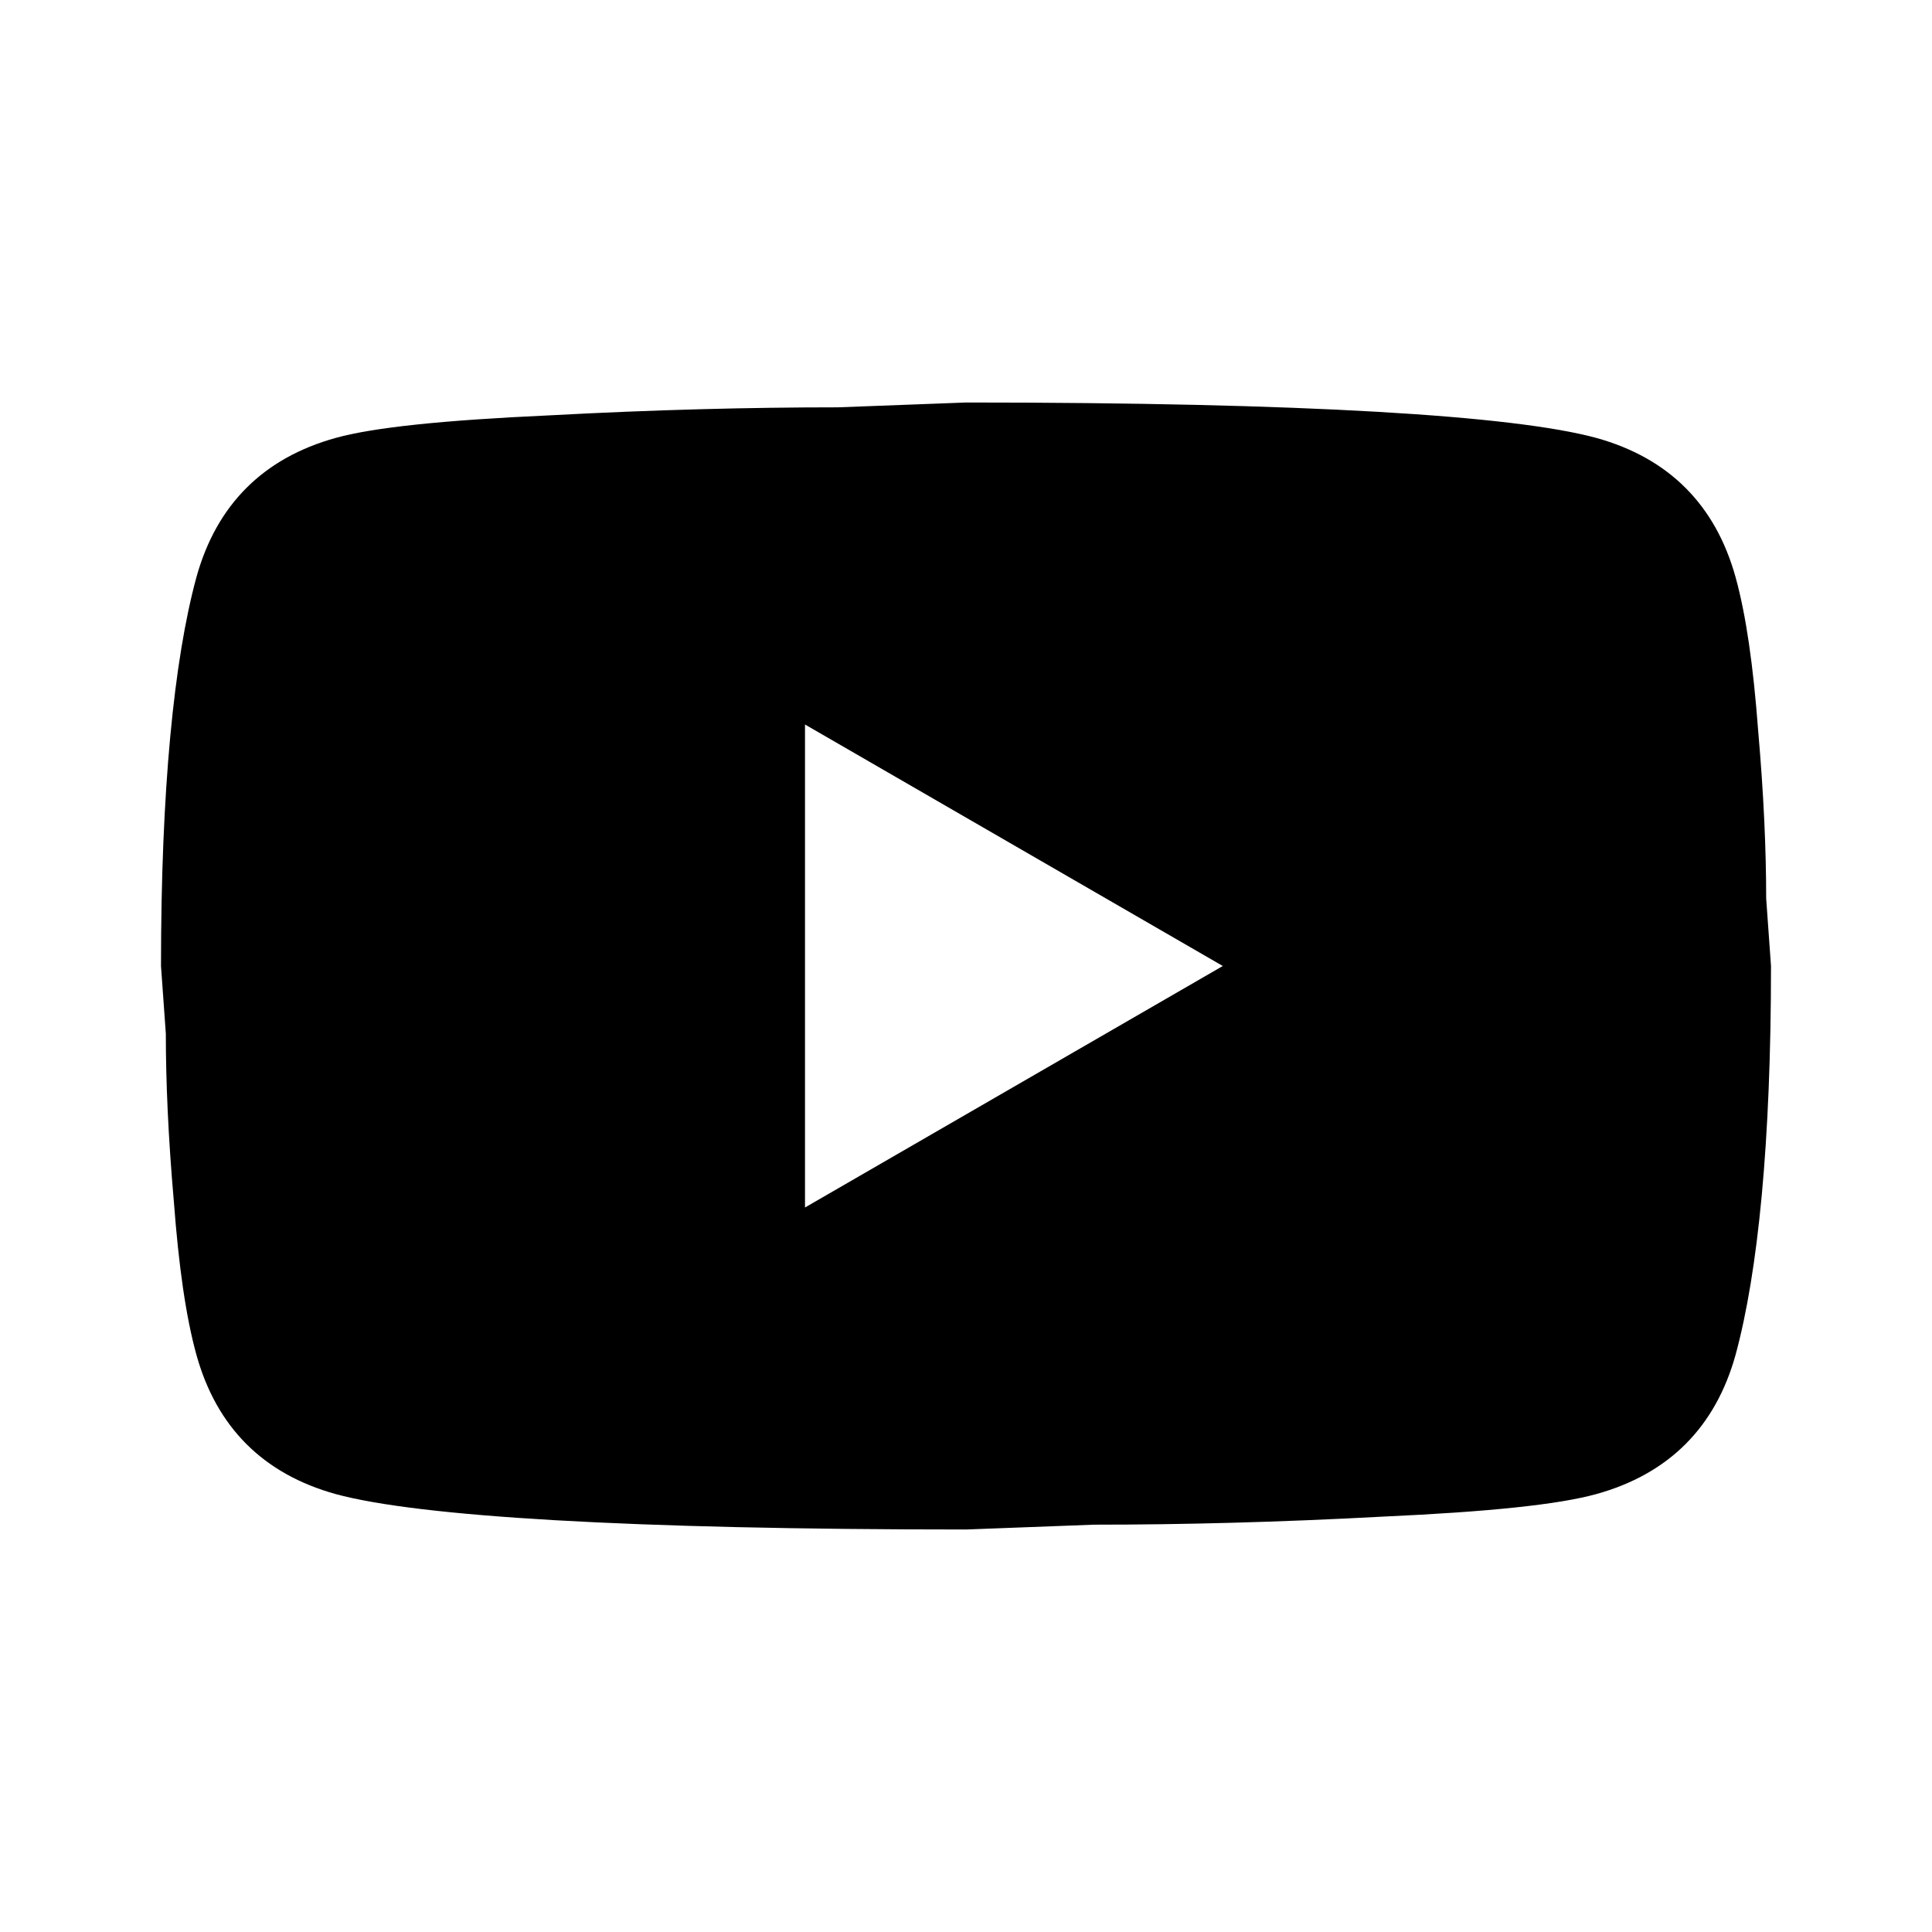
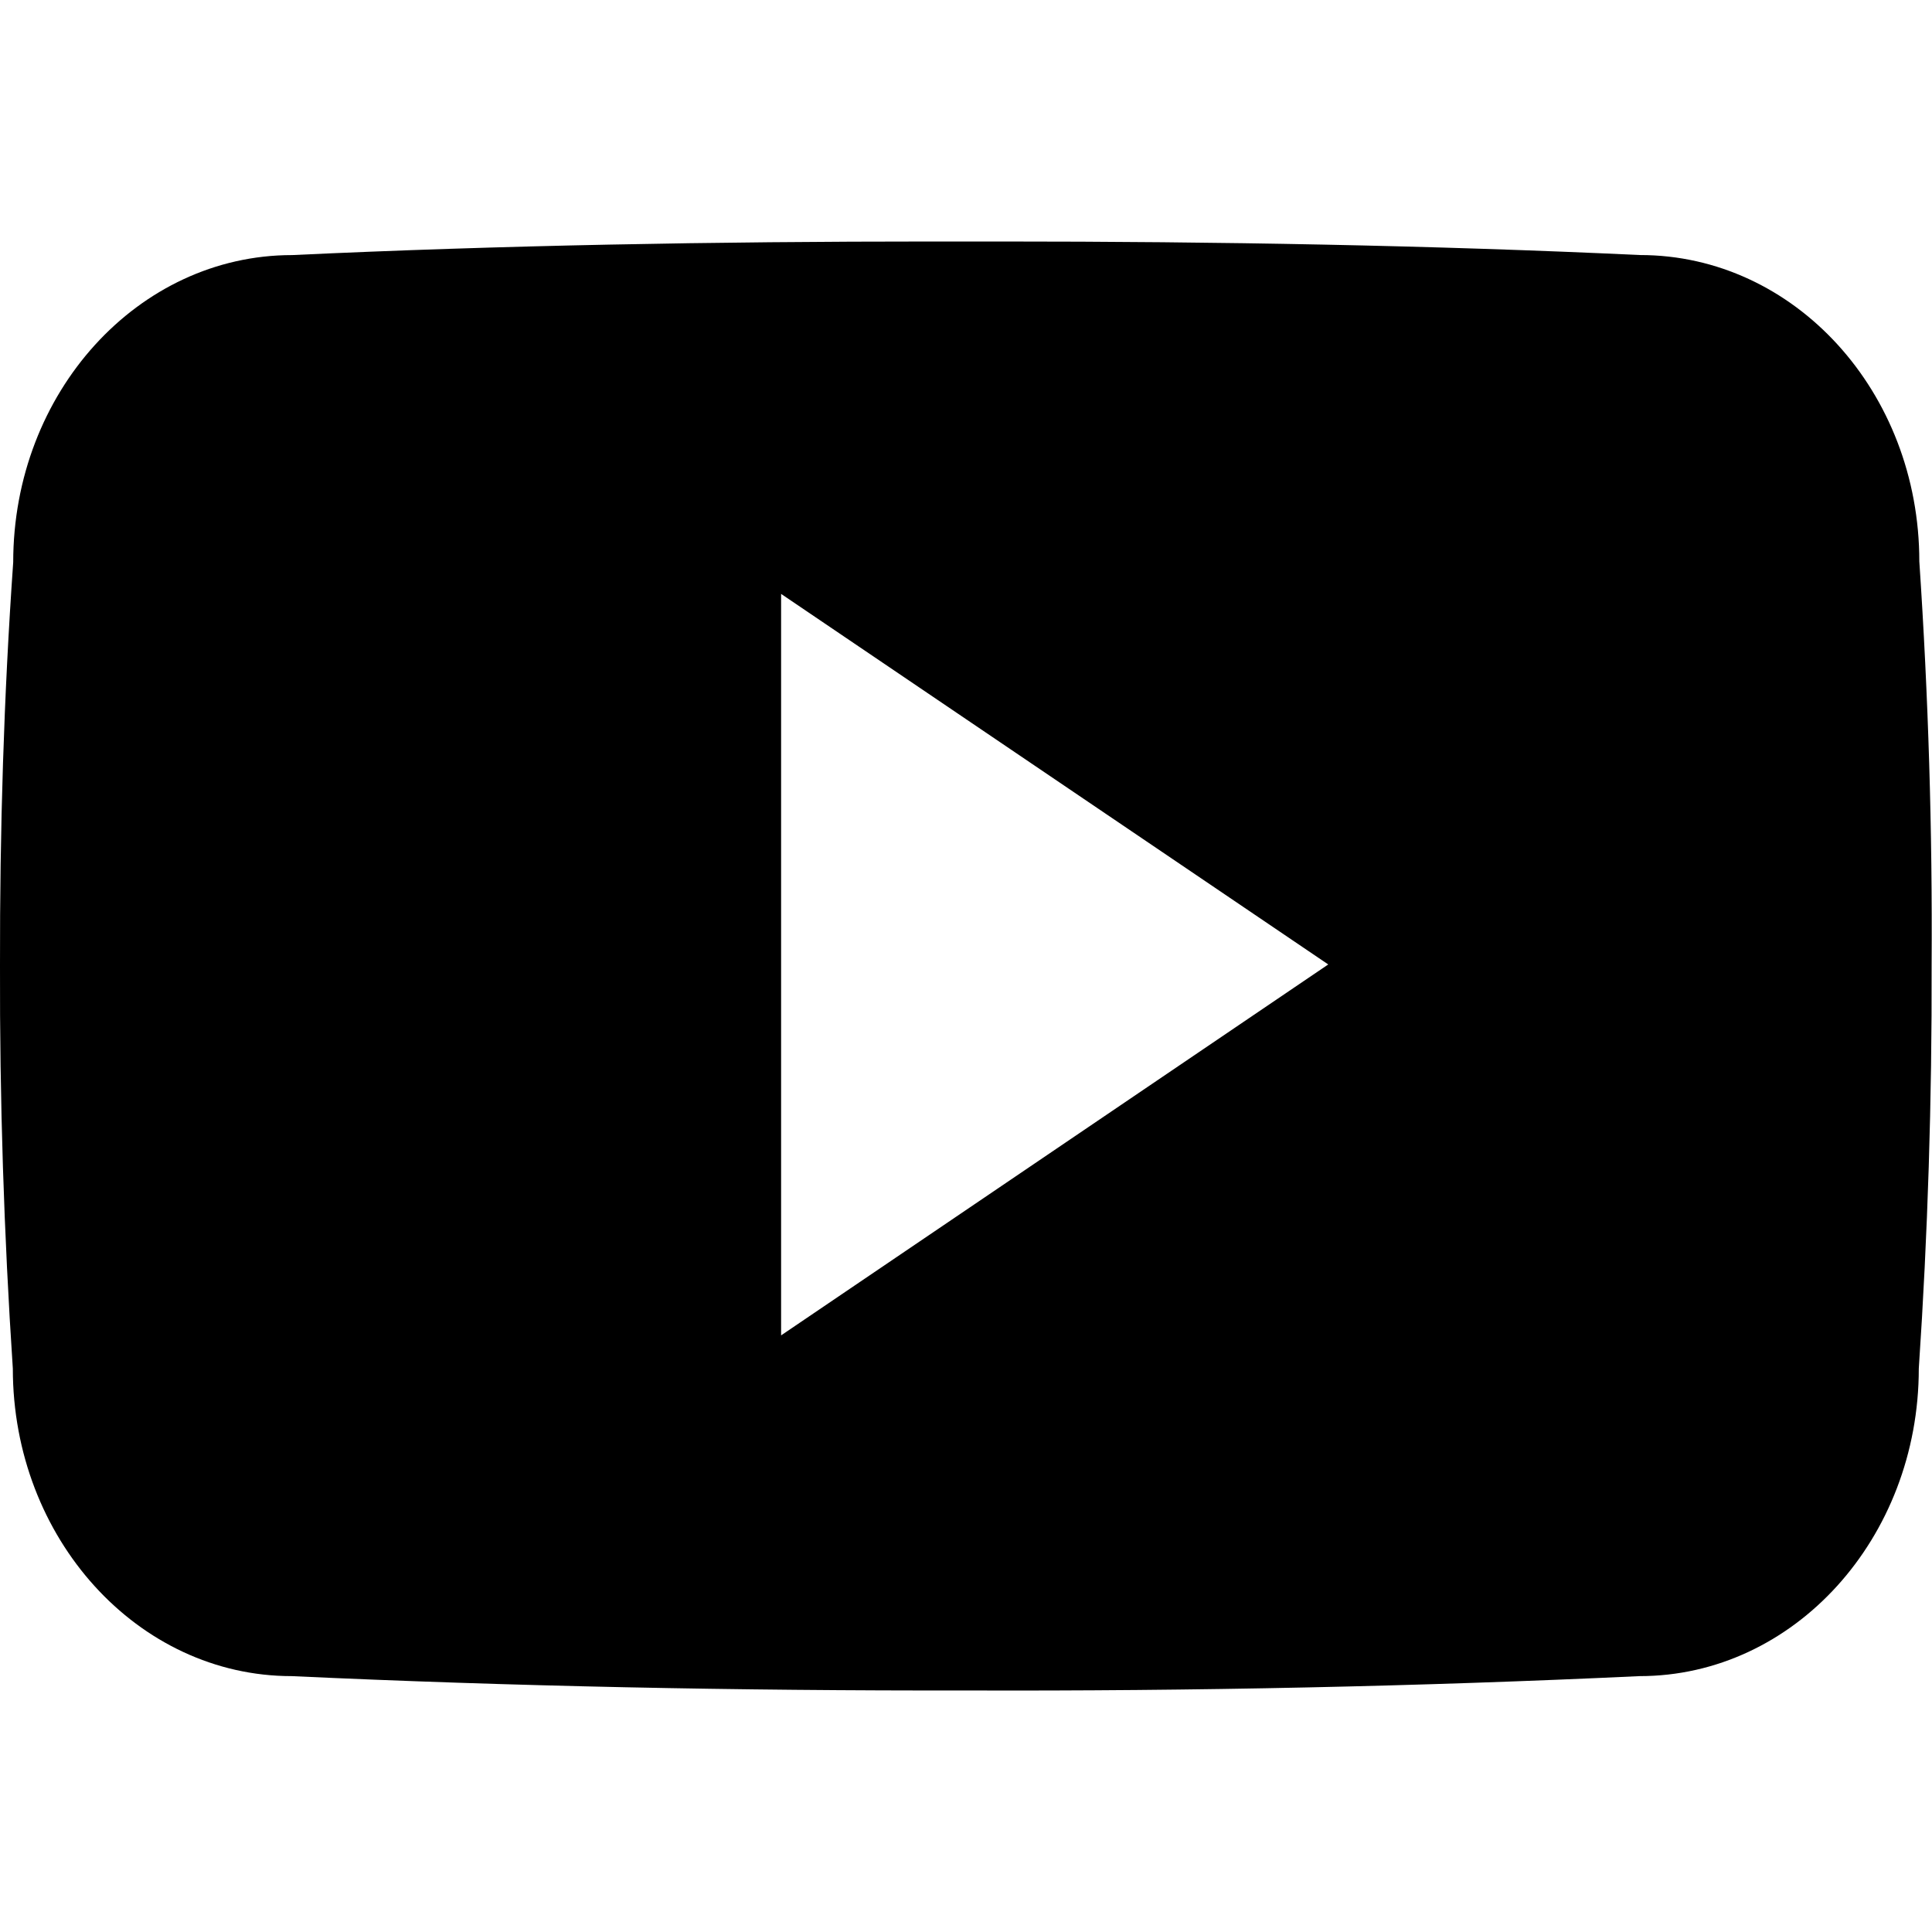
- <svg xmlns="http://www.w3.org/2000/svg" aria-hidden="true" class="h-full max-w-full" viewBox="0 0 24 24">
-   <path fill="currentColor" d="m10 15 5.19-3L10 9zm11.56-7.83c.13.47.22 1.1.28 1.9.07.8.1 1.49.1 2.09L22 12c0 2.19-.16 3.8-.44 4.83-.25.9-.83 1.48-1.73 1.73-.47.13-1.33.22-2.65.28-1.3.07-2.49.1-3.59.1L12 19c-4.19 0-6.8-.16-7.83-.44-.9-.25-1.48-.83-1.73-1.73-.13-.47-.22-1.1-.28-1.9-.07-.8-.1-1.49-.1-2.09L2 12c0-2.19.16-3.8.44-4.83.25-.9.83-1.48 1.73-1.73.47-.13 1.33-.22 2.65-.28 1.3-.07 2.49-.1 3.59-.1L12 5c4.19 0 6.8.16 7.83.44.9.25 1.48.83 1.73 1.73" />
+ <svg xmlns="http://www.w3.org/2000/svg" class="h-full max-w-full" viewBox="0 0 512 512" aria-hidden="true">
+   <path fill="currentColor" d="M508.64 148.79c0-45-33.1-81.2-74-81.2C379.24 65 322.74 64 265 64h-18c-57.6 0-114.2 1-169.6 3.6C36.6 67.6 3.5 104 3.5 149C1 184.59-.06 220.19 0 255.79q-.15 53.4 3.4 106.9c0 45 33.1 81.5 73.9 81.5c58.2 2.7 117.9 3.9 178.6 3.8q91.2.3 178.6-3.8c40.9 0 74-36.5 74-81.5c2.4-35.7 3.5-71.3 3.4-107q.34-53.4-3.26-106.9M207 353.89v-196.5l145 98.2Z" />
</svg>
